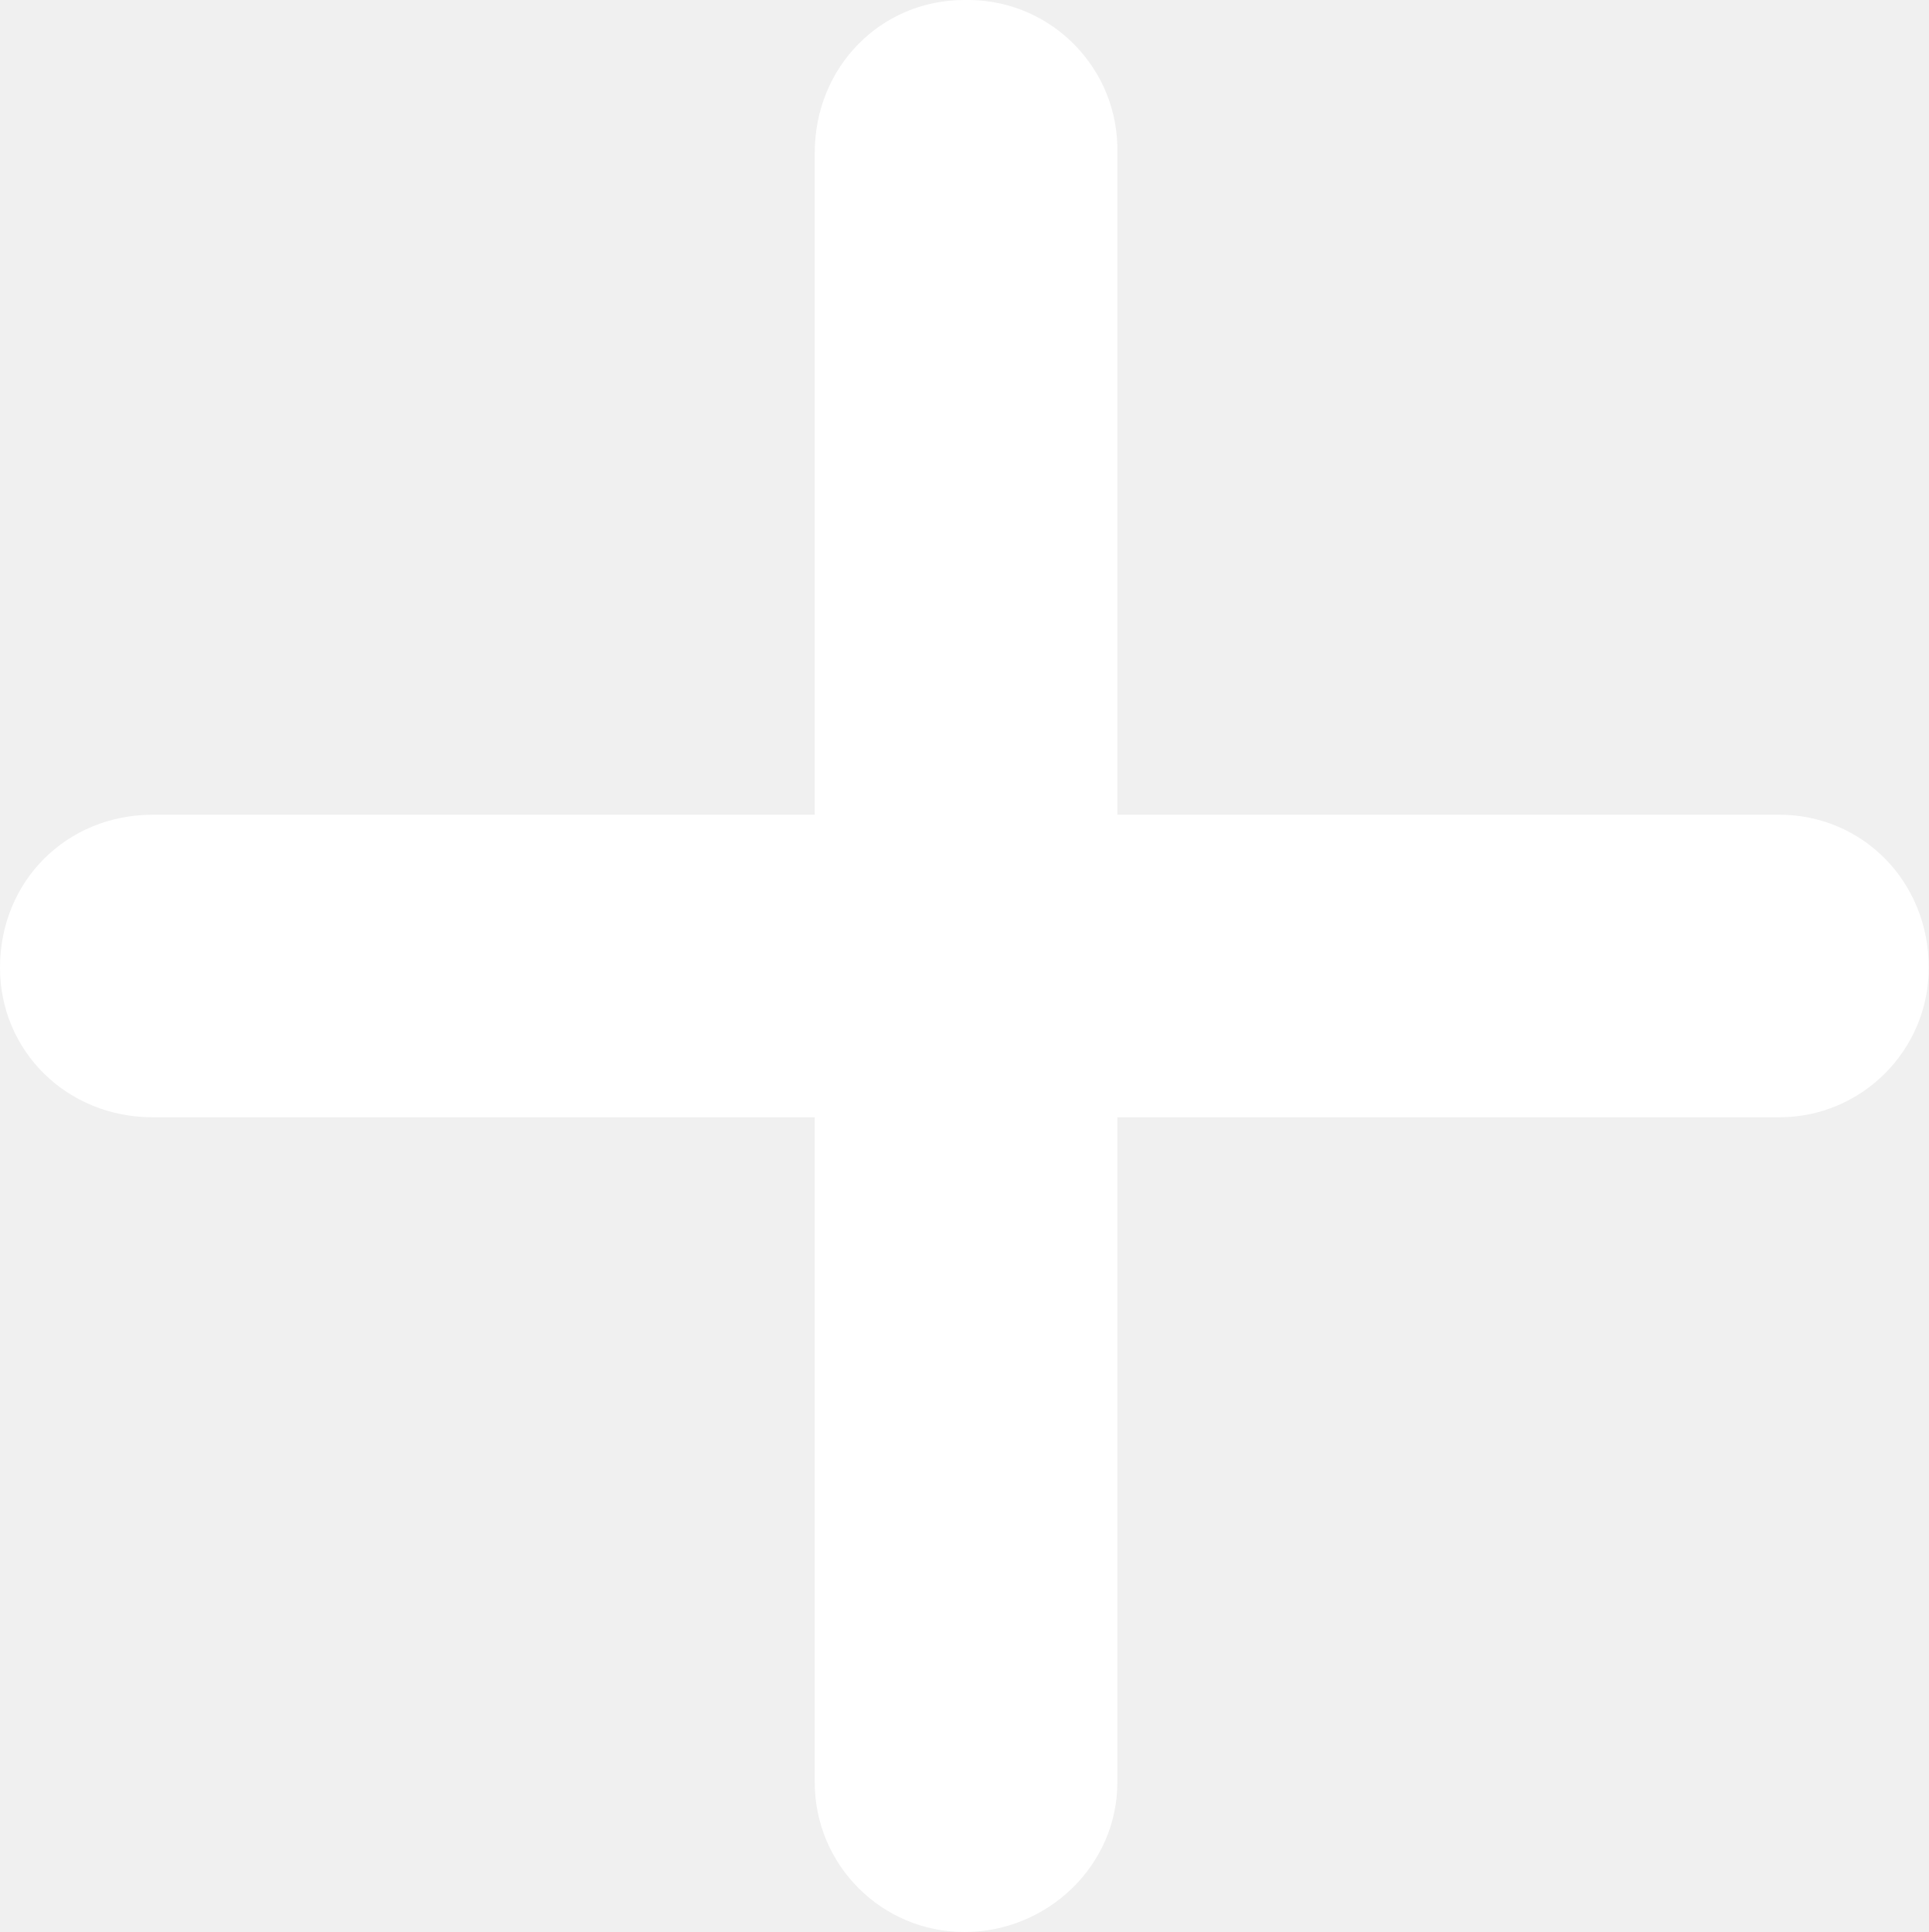
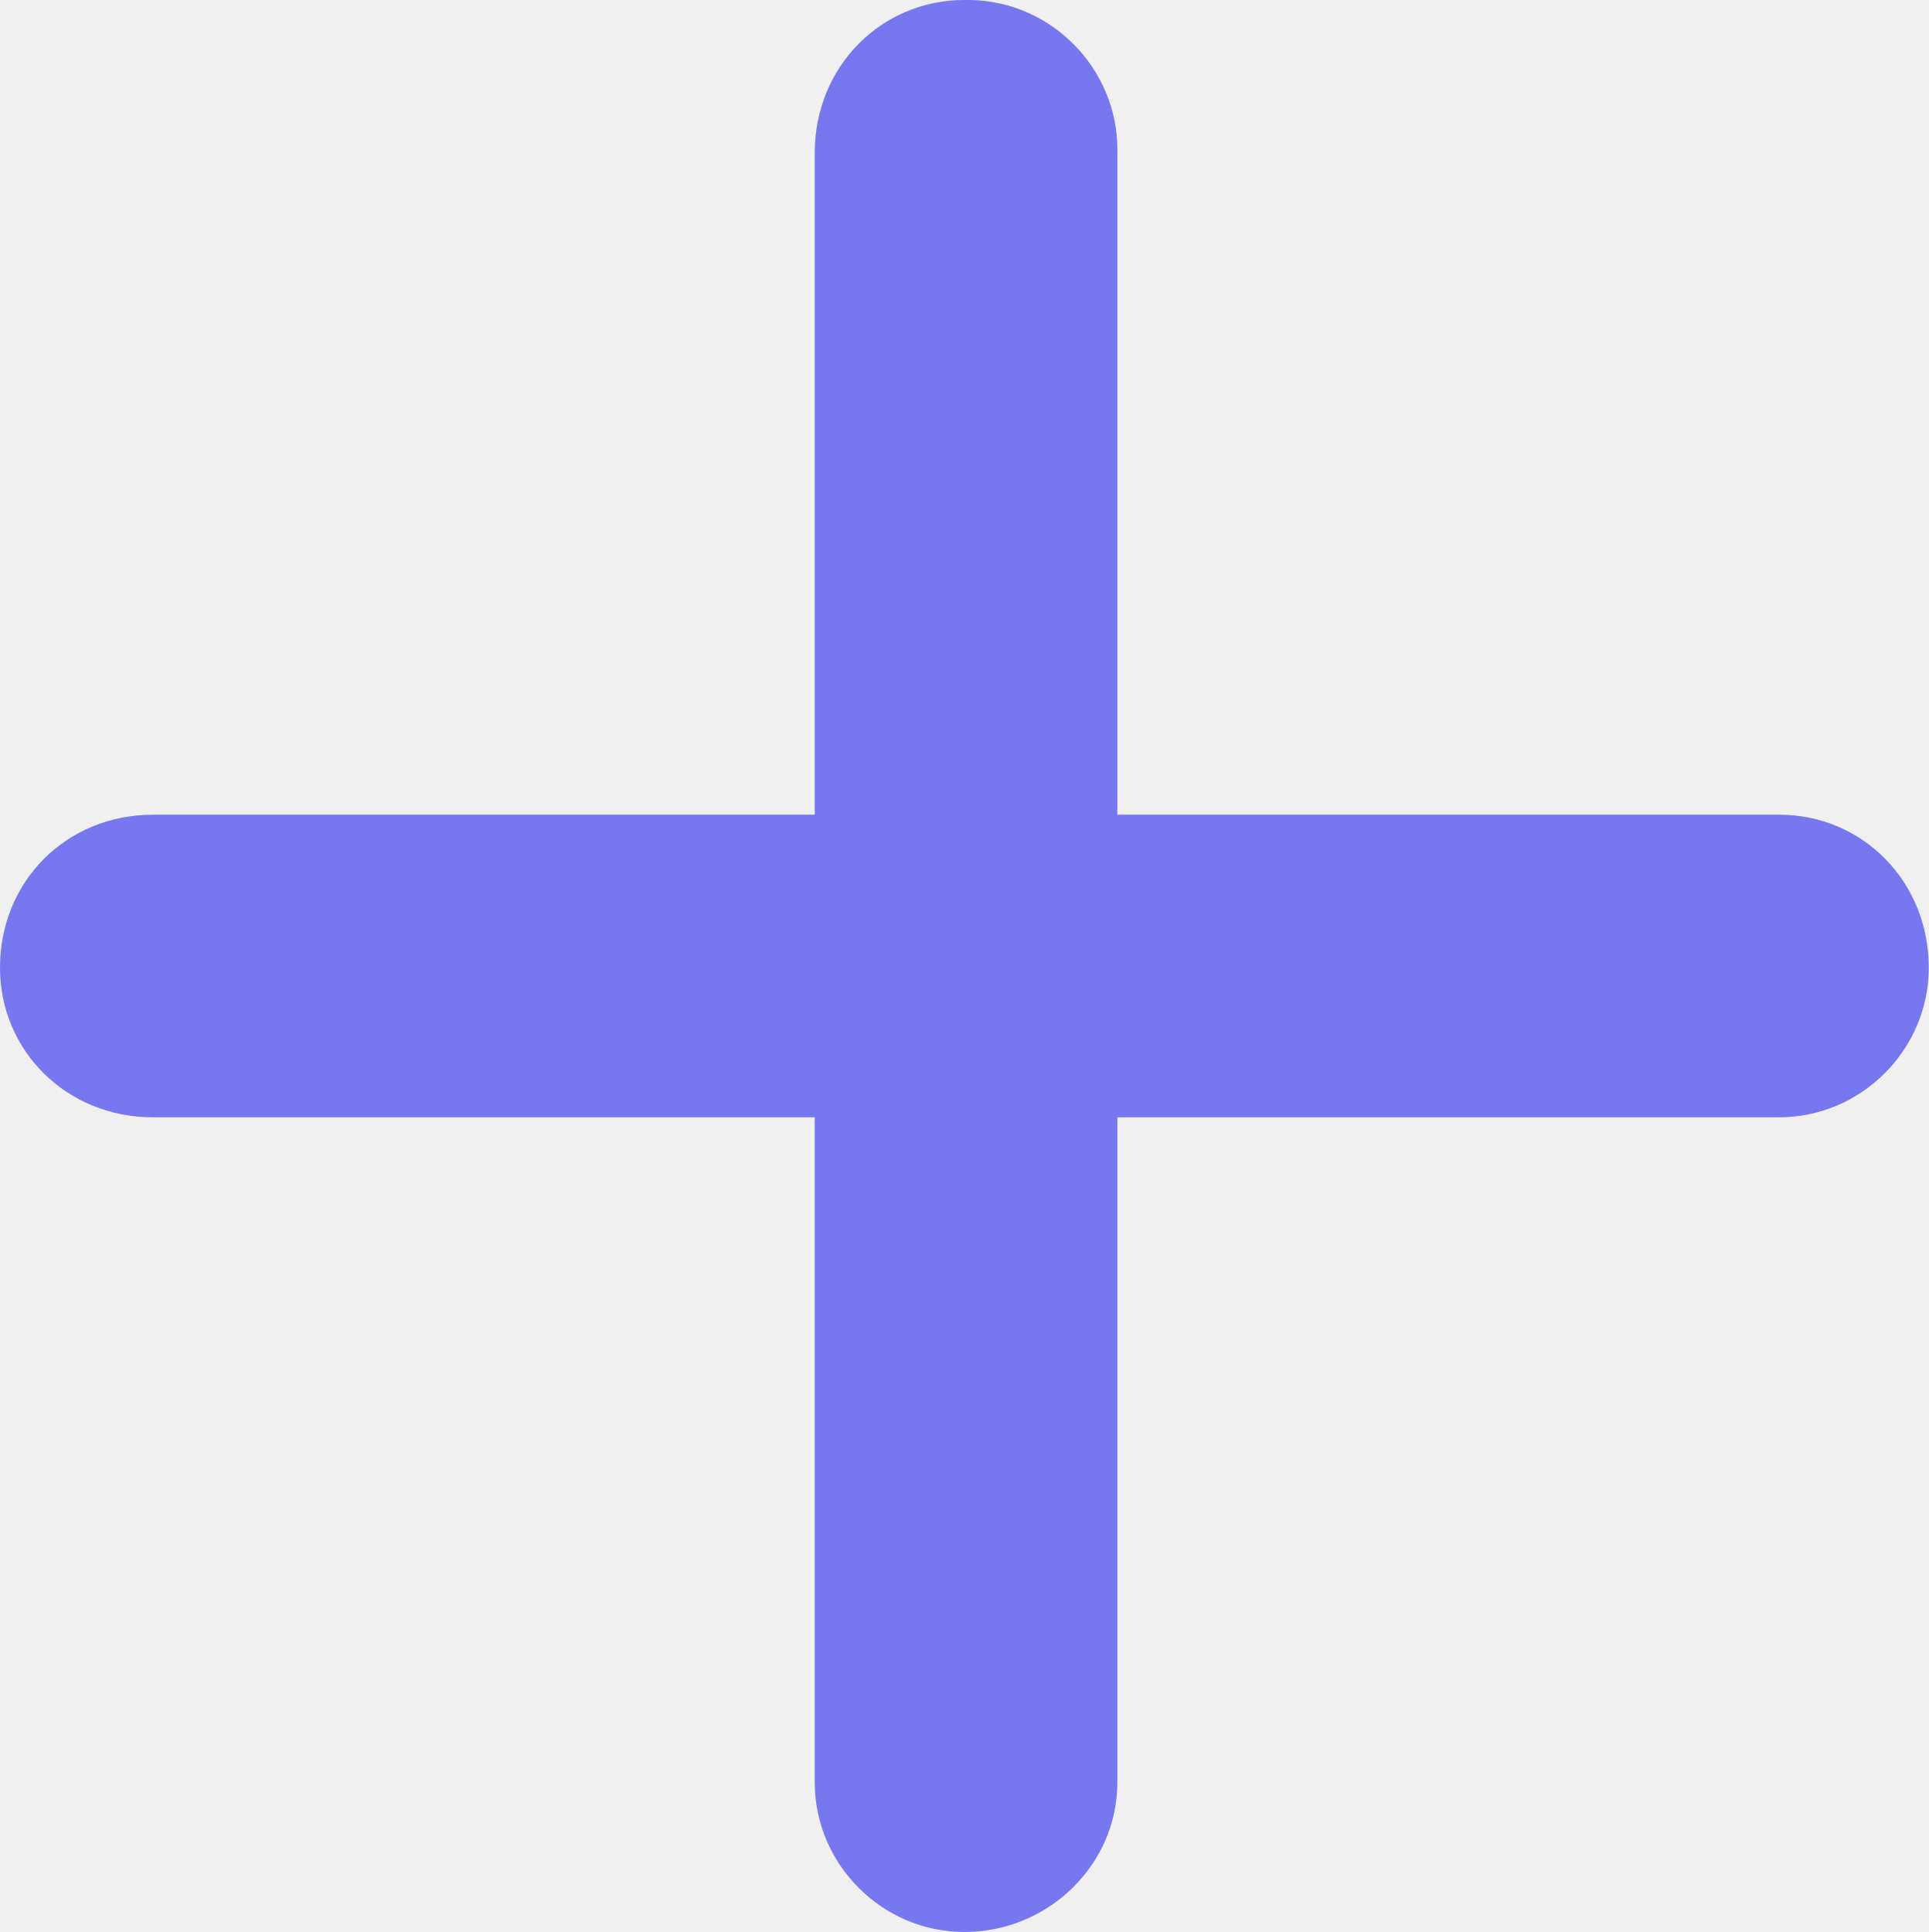
- <svg xmlns="http://www.w3.org/2000/svg" data-name="Ebene 1" viewBox="0 0 580 581" version="1.1" id="svg1013">
-   <defs id="defs1017" />
-   <path d="M336 46a45 45 0 0 0-44-46h-2c-25 0-45 20-45 46v490a45 45 0 0 0 45 45c25 0 46-20 46-45z" id="path1009" style="fill:#ffffff;fill-opacity:1" />
-   <path d="M535 336a45 45 0 0 0 45-45c0-26-20-46-45-46H46c-26 0-46 20-46 46 0 25 20 45 46 45z" id="path1011" style="fill:#ffffff;fill-opacity:1" />
+ <svg xmlns="http://www.w3.org/2000/svg" width="100%" height="100%" viewBox="0 0 580 581" version="1.1" xml:space="preserve" style="fill-rule:evenodd;clip-rule:evenodd;stroke-linejoin:round;stroke-miterlimit:1.414;">
+   <path id="path1009" d="M336,46c0.008,-0.337 0.011,-0.674 0.011,-1.011c0,-24.313 -19.704,-44.455 -44.011,-44.989l-2,0c-25,0 -45,20 -45,46l0,490c0,24.686 20.314,45 45,45c25,0 46,-20 46,-45l0,-490Z" style="fill:#7777ef;fill-rule:nonzero;" />
+   <path id="path1011" d="M535,336c24.686,0 45,-20.314 45,-45c0,-26 -20,-46 -45,-46l-489,0c-26,0 -46,20 -46,46c0,25 20,45 46,45l489,0Z" style="fill:#7777ef;fill-rule:nonzero;" />
</svg>
